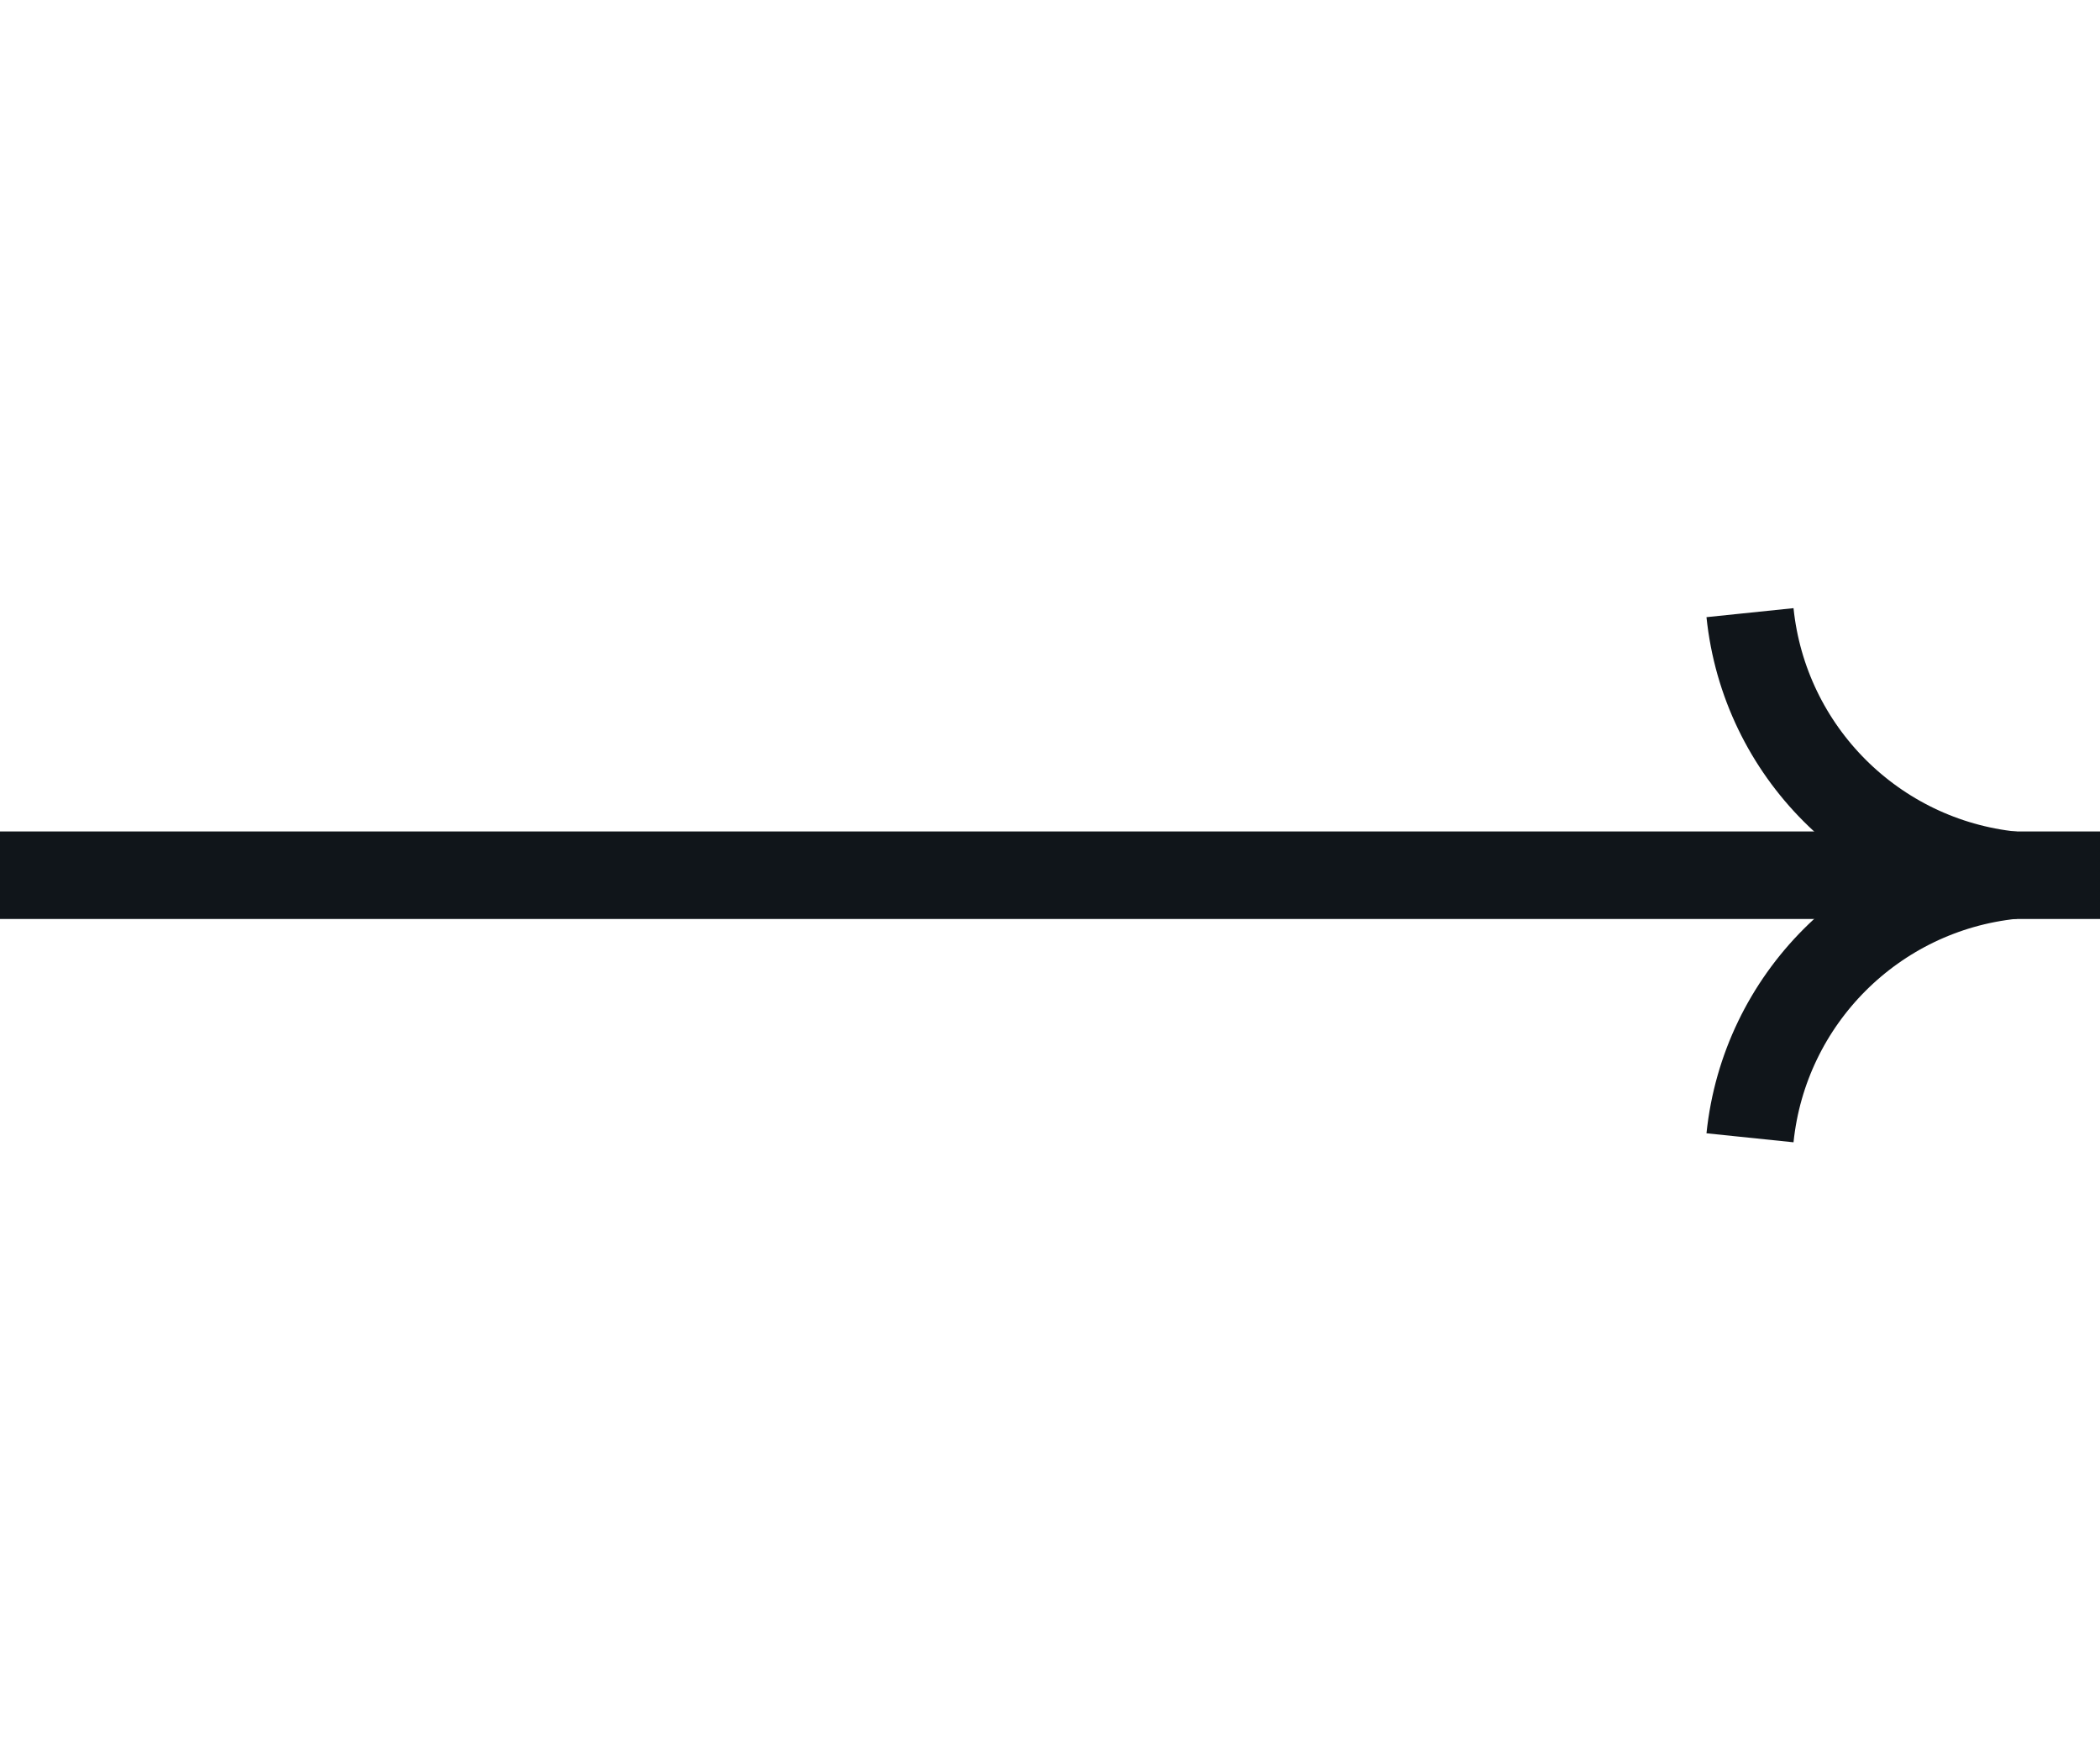
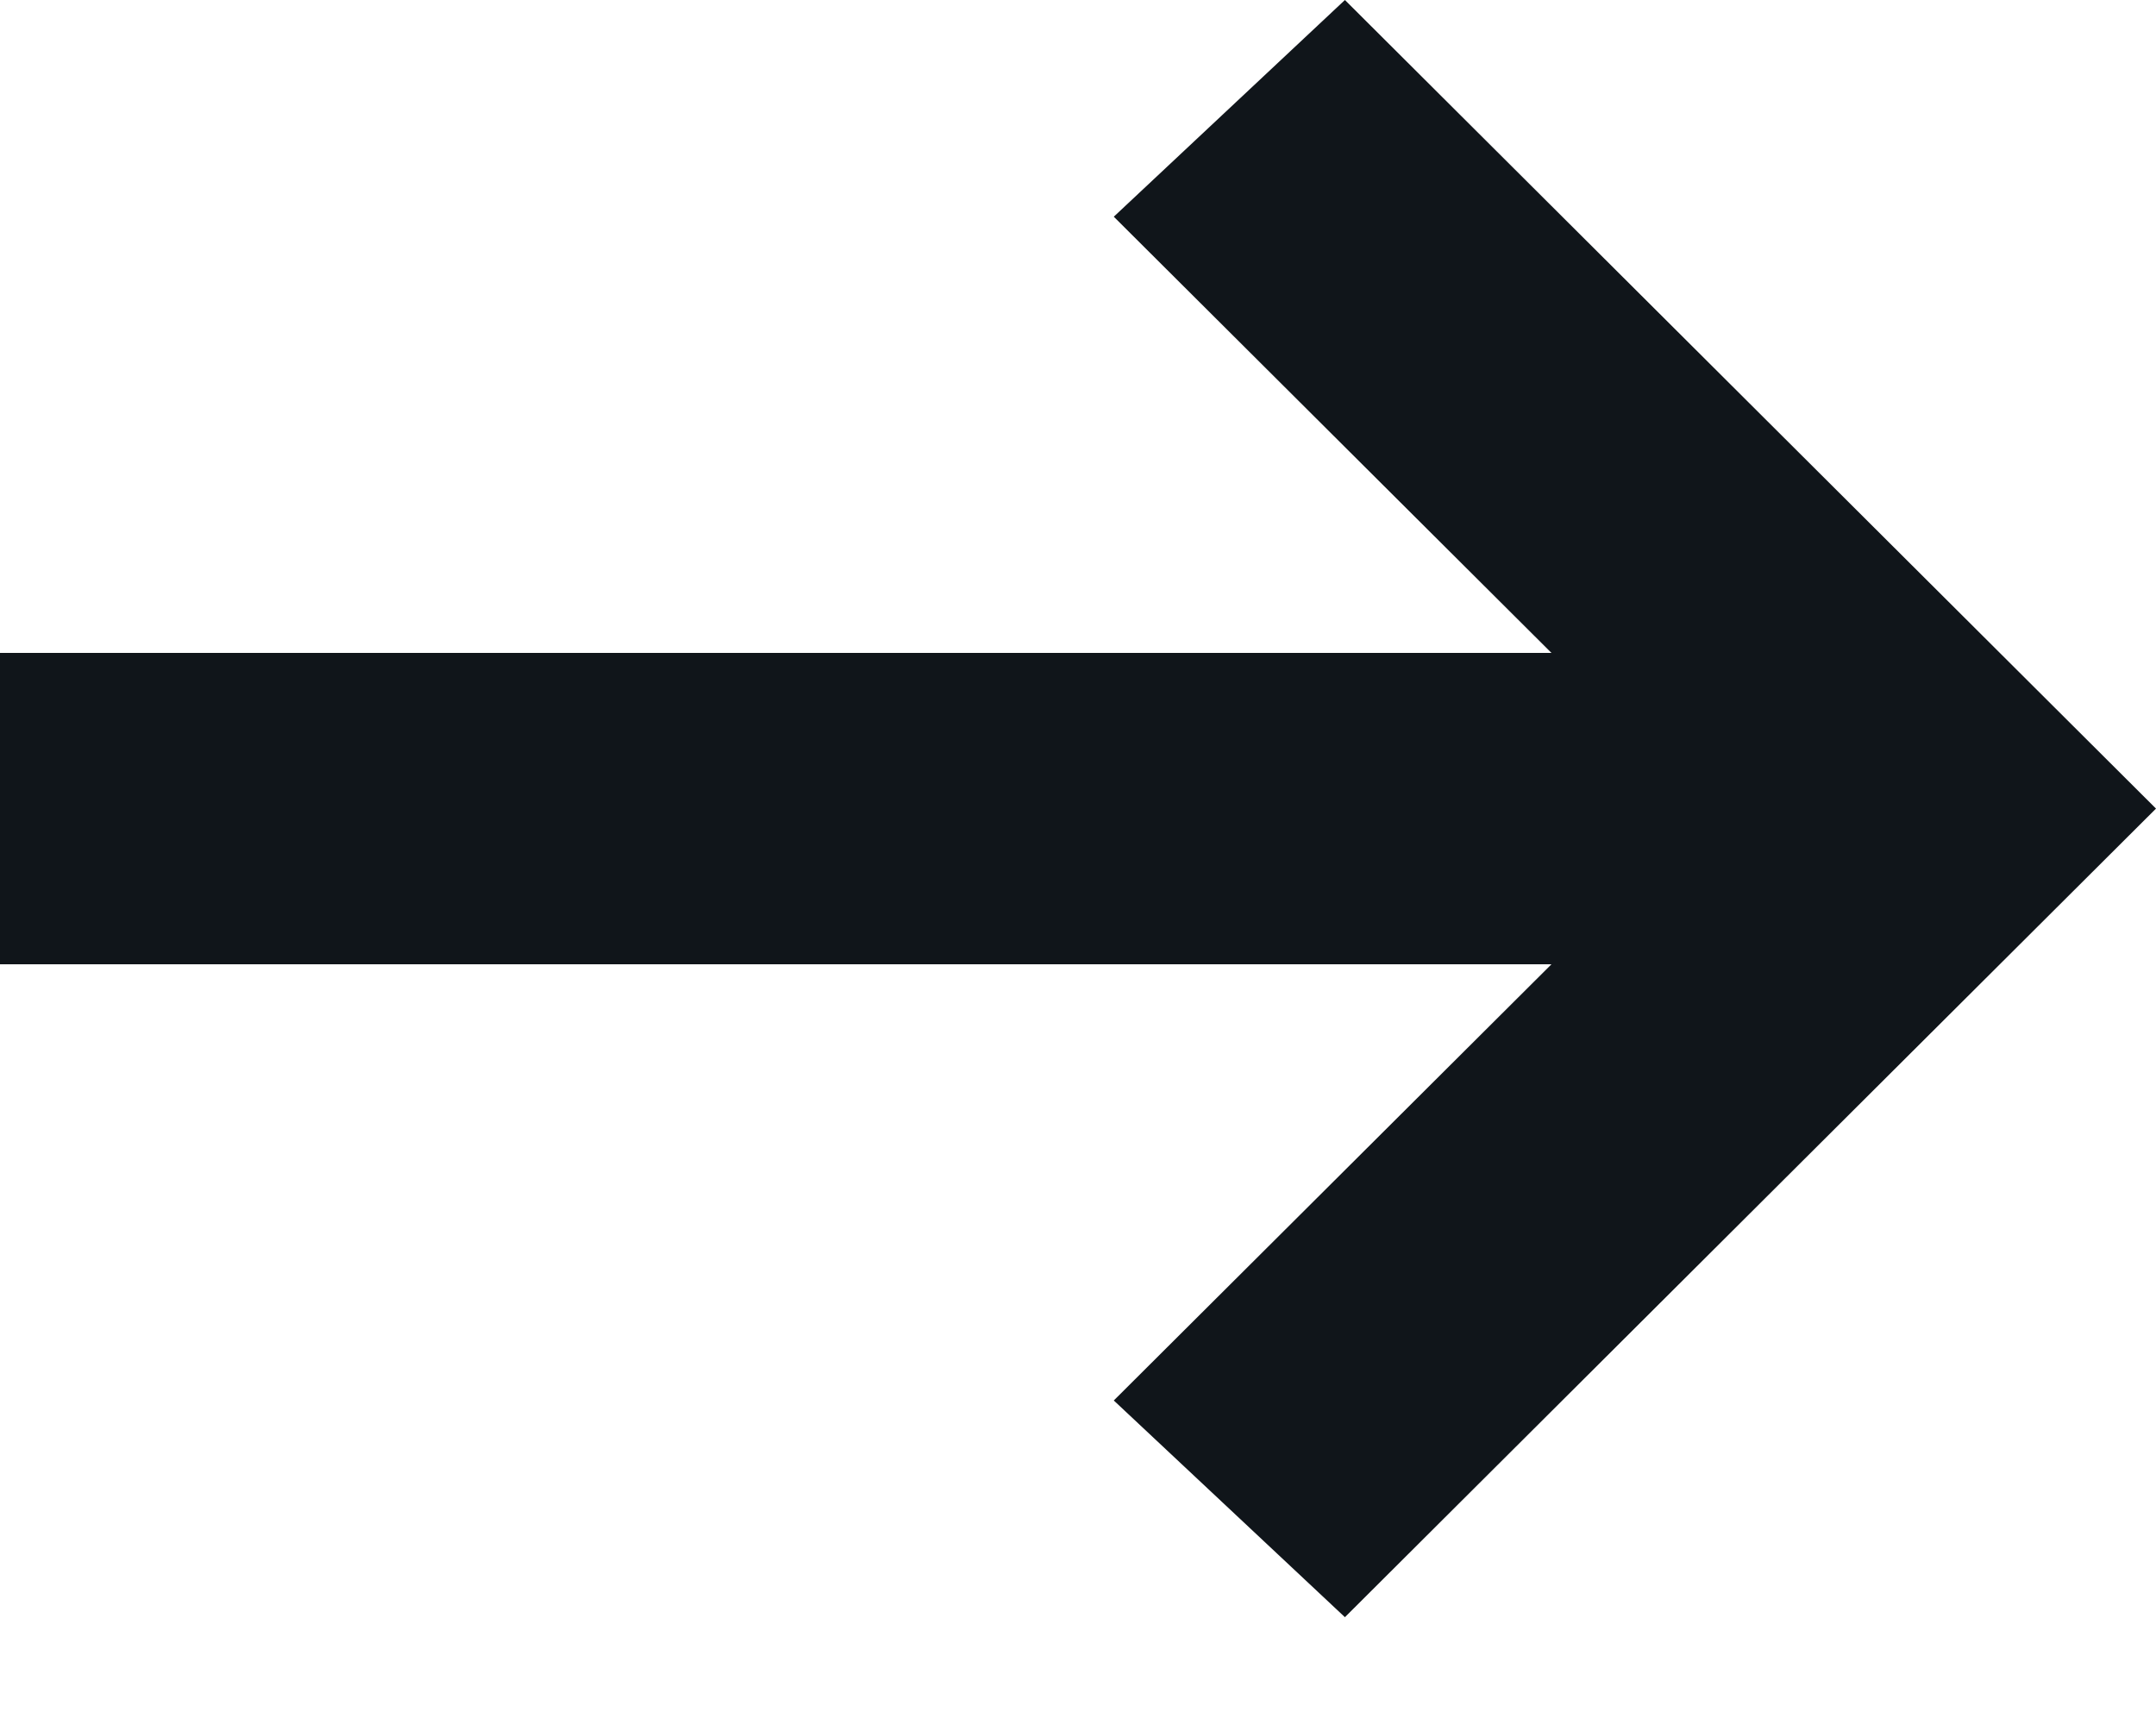
- <svg xmlns="http://www.w3.org/2000/svg" width="24" height="20" fill="none">
-   <path d="M0 10h24" stroke="#10151A" />
-   <path d="M20 7v0a3.364 3.364 0 003 3v0a3.364 3.364 0 00-3 3v0" stroke="#10151A" stroke-linejoin="bevel" />
+ <svg xmlns="http://www.w3.org/2000/svg" width="10" height="8" fill="none">
+   <path fill-rule="evenodd" clip-rule="evenodd" d="M6.238 0L10 3.75 6.238 7.5 5.166 6.495l2.03-2.023H0V3.028h7.196l-2.03-2.023L6.238 0z" fill="#10151A" />
</svg>
